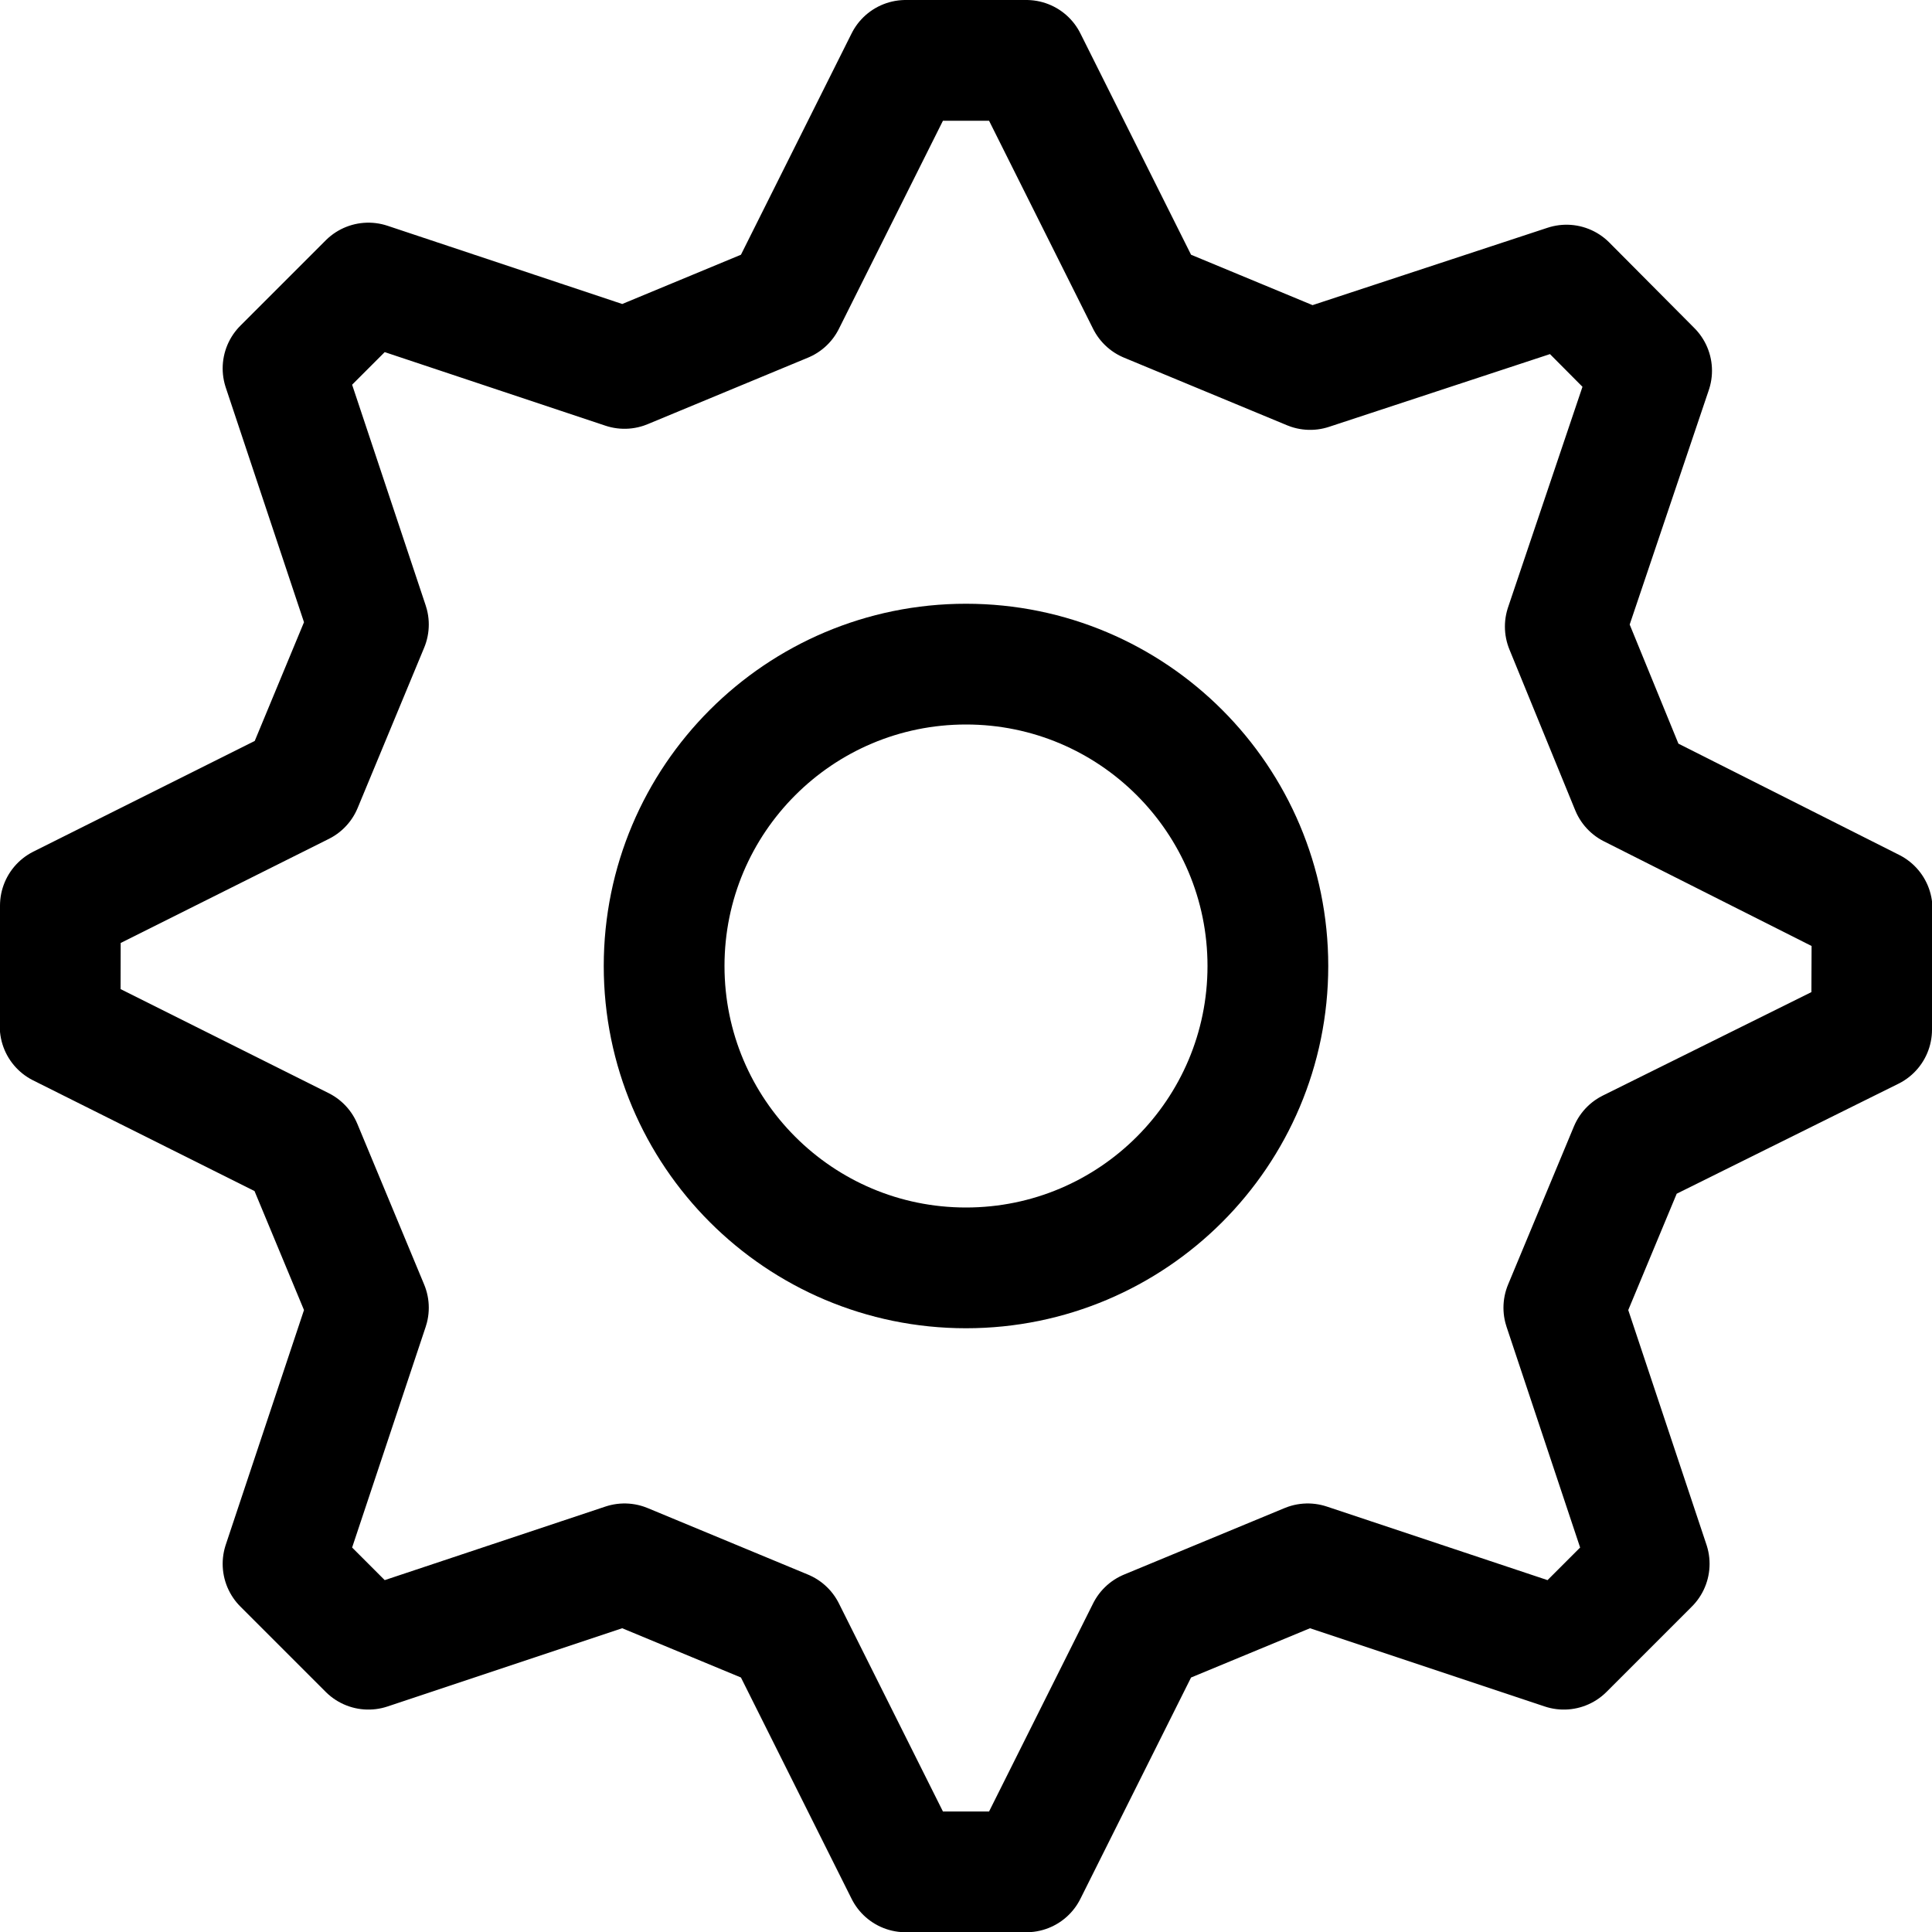
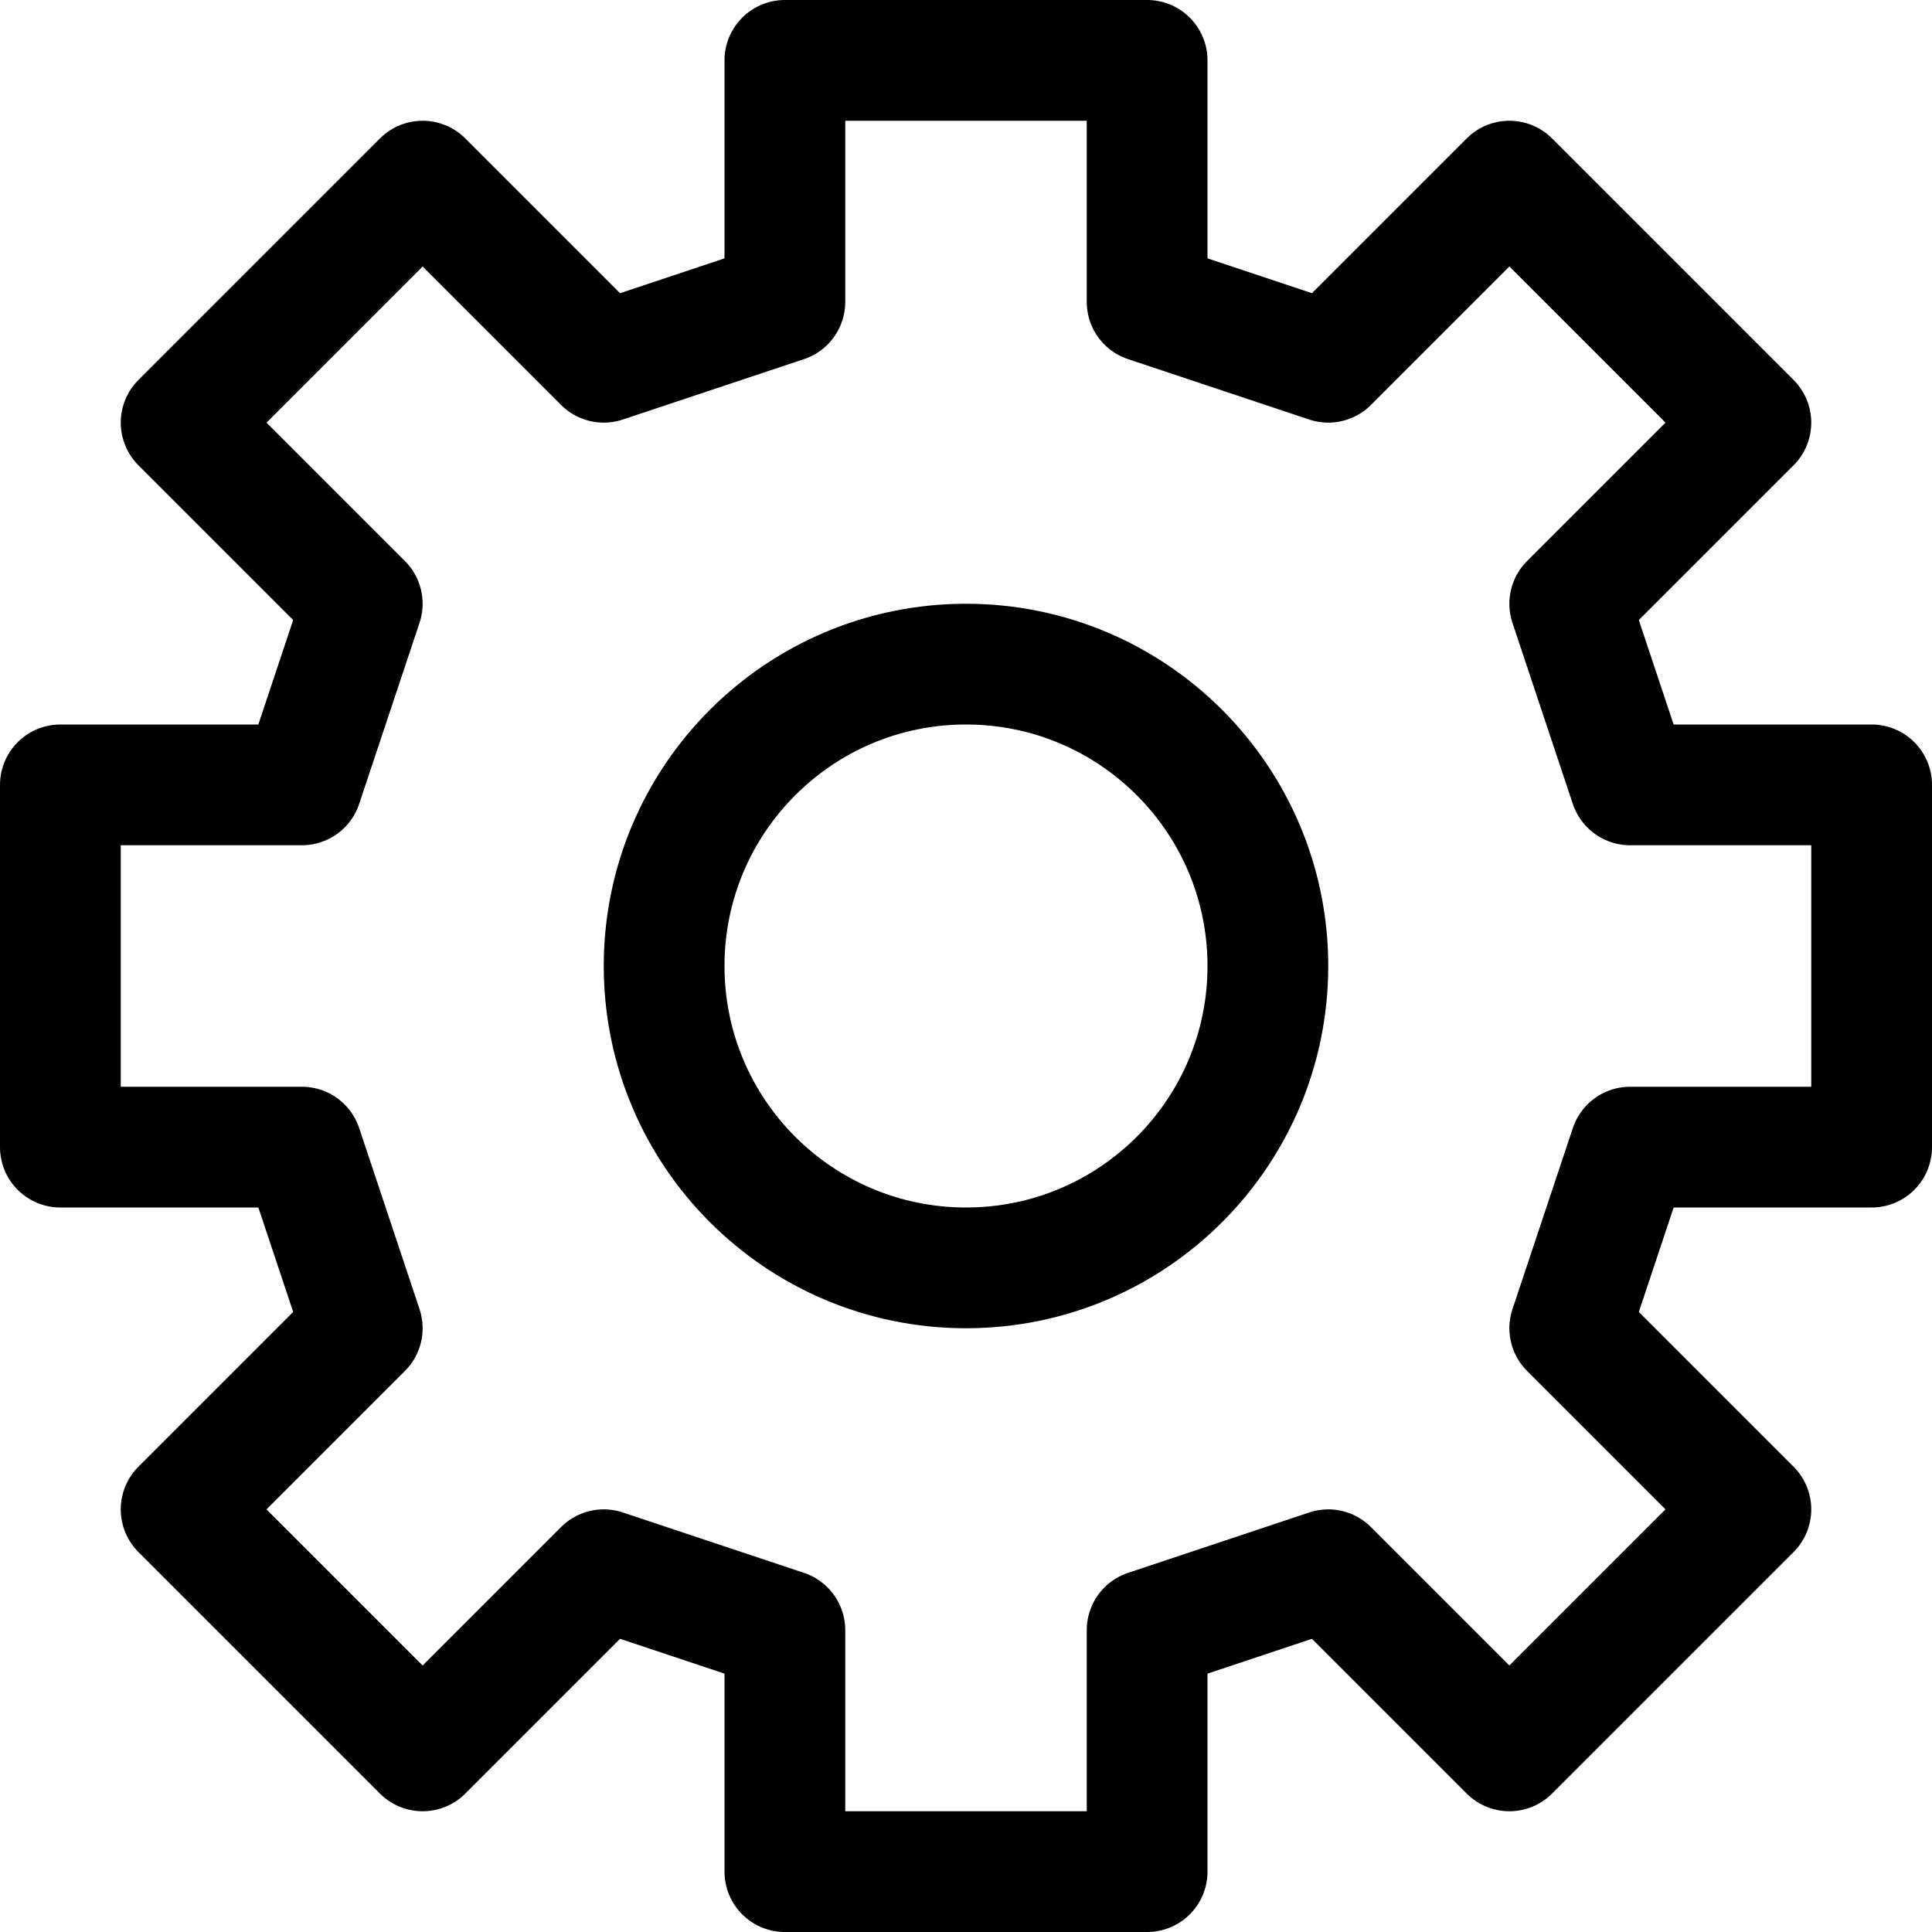
<svg xmlns="http://www.w3.org/2000/svg" version="1.1" viewBox="0 0 16 16">
  <g fill="none" stroke="currentColor" stroke-linecap="round" stroke-linejoin="round" stroke-width="1px">
-     <path d="M 10.5,8 A 2.5,2.5 0 0 1 8,10.5 2.5,2.5 0 0 1 5.5,8 2.5,2.5 0 0 1 8,5.5 2.5,2.5 0 0 1 10.5,8 Z" />
-     <path d="m9.5 2.5-1-2h-1l-1 2-1.328 0.551-2.121-0.707-0.707 0.707 0.707 2.121-0.551 1.328-2 1-0.002 1 2 1 0.553 1.33-0.707 2.121 0.707 0.707 2.121-0.707 1.328 0.551 1 2h1l1-2 1.33-0.551 2.121 0.707 0.707-0.707-0.707-2.121 0.545-1.309 2.004-0.994 0.004-1-1.996-1.006-0.545-1.332 0.715-2.119-0.705-0.709-2.123 0.699z" />
+     <path d="m10.5 8a2.5 2.5 0 0 1-2.5 2.5 2.5 2.5 0 0 1-2.5-2.5 2.5 2.5 0 0 1 2.5-2.5 2.5 2.5 0 0 1 2.5 2.5z" />
+     <path d="m13 11 1.5 1.5-2 2-1.5-1.5-1.5 0.5v2h-3v-2l-1.5-0.5-1.5 1.5-2-2 1.5-1.5-0.5-1.5h-2v-3h2l0.5-1.5-1.5-1.5 2-2 1.5 1.5 1.5-0.5v-2h3v2l1.5 0.5 1.5-1.5 2 2-1.5 1.5 0.5 1.5h2v3h-2z" />
  </g>
</svg>
